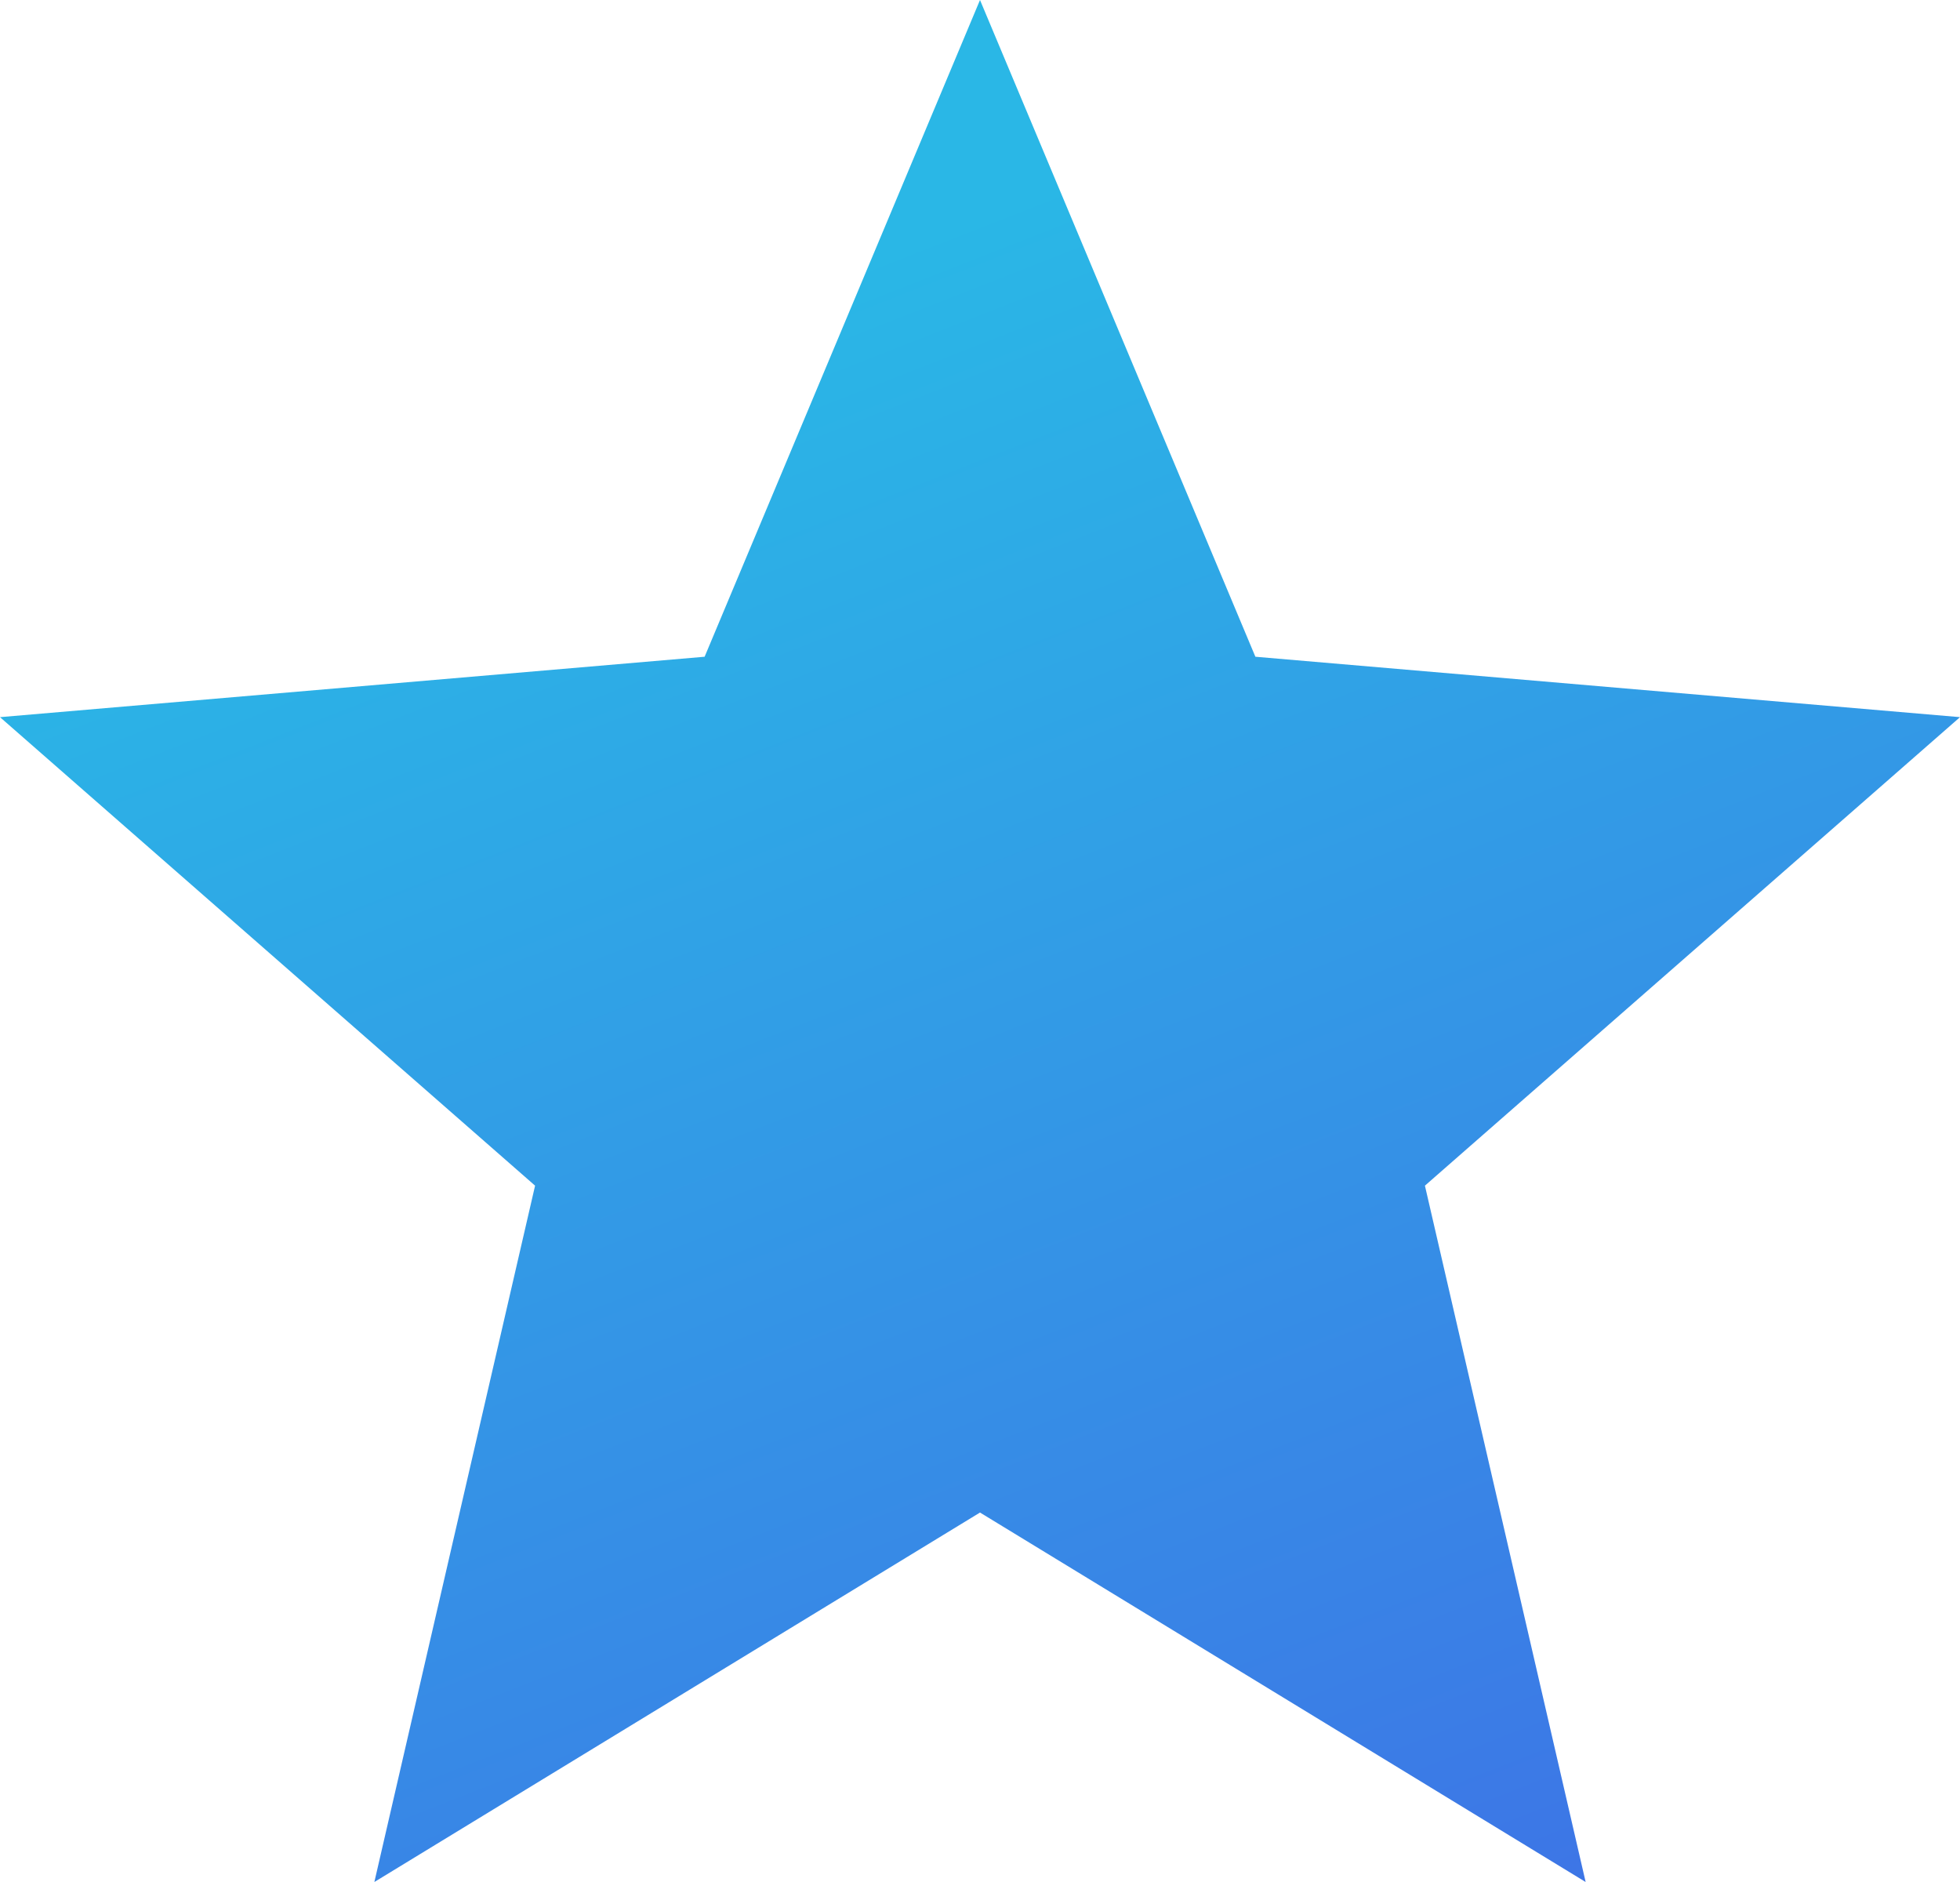
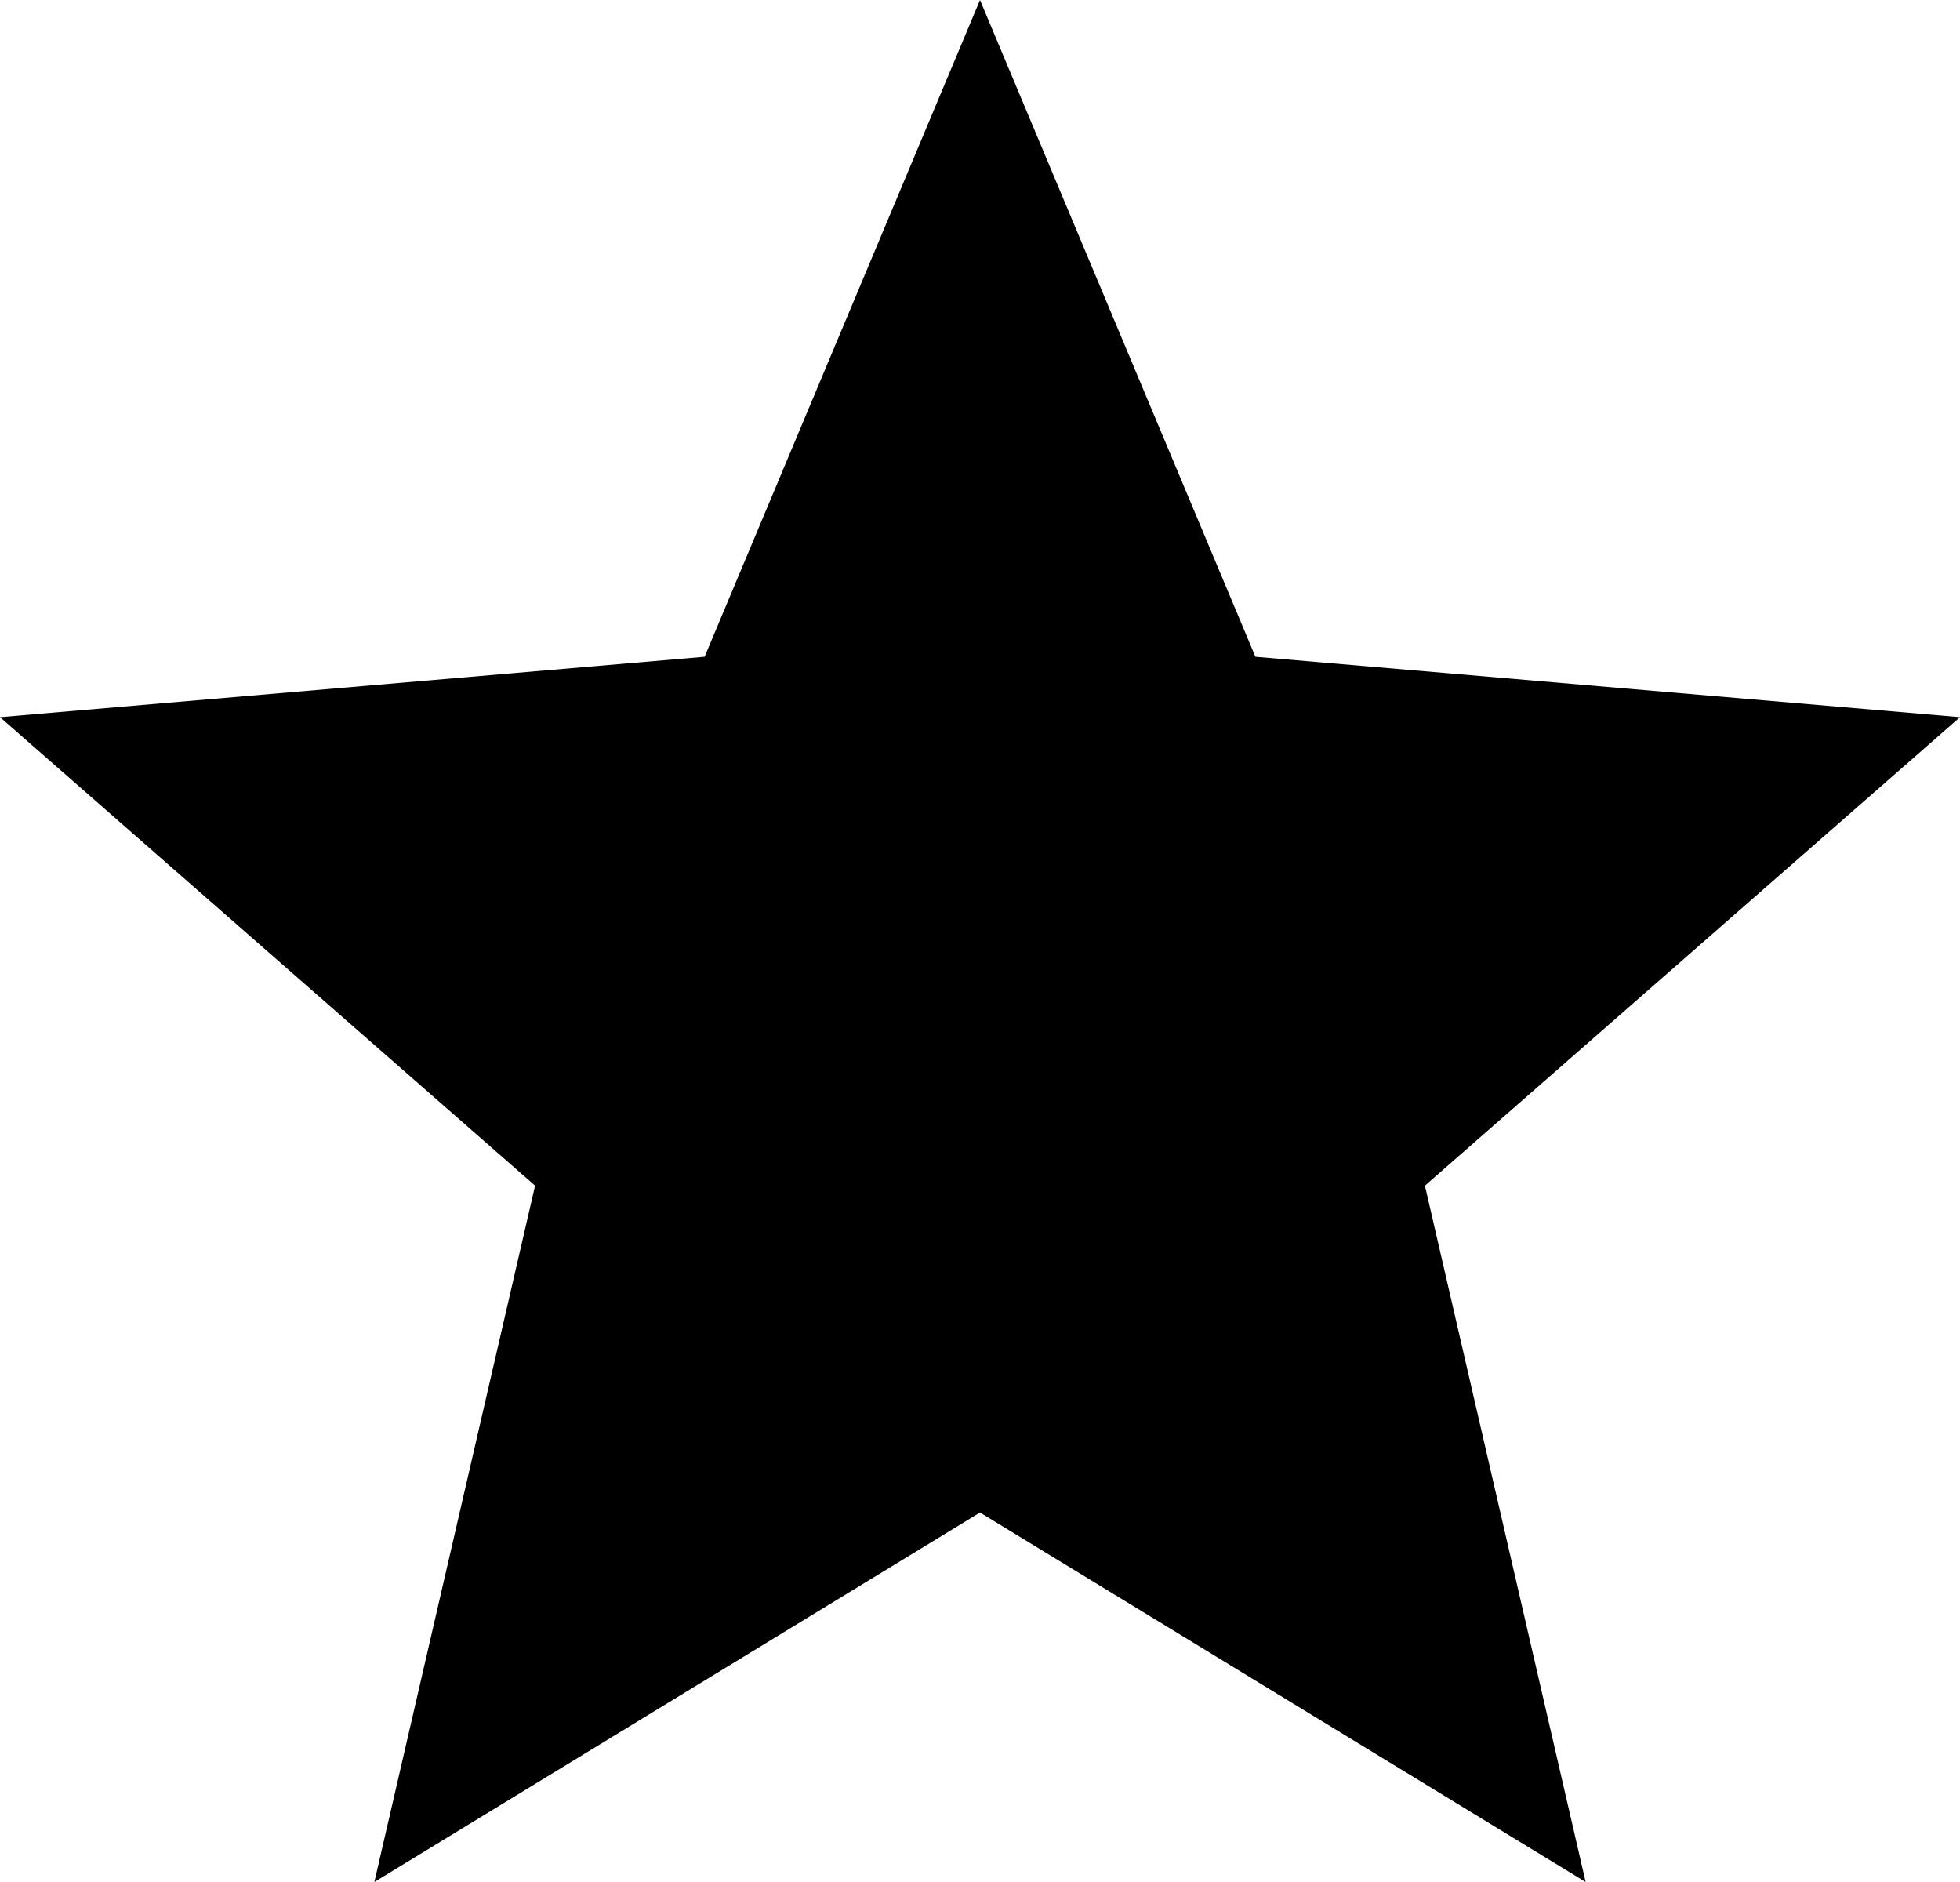
<svg xmlns="http://www.w3.org/2000/svg" width="50" height="48" viewBox="0 0 50 48" fill="none">
-   <path d="M25 38.577L40.45 48L36.35 30.24L50 18.291L32.025 16.75L25 0L17.975 16.75L0 18.291L13.65 30.24L9.55 48L25 38.577Z" fill="url(#paint0_linear_867_11028)" />
-   <defs>
-     <linearGradient id="paint0_linear_867_11028" x1="13.158" y1="10.087" x2="39.34" y2="76.867" gradientUnits="userSpaceOnUse">
-       <stop stop-color="#2AB7E6" />
-       <stop offset="1" stop-color="#484FE6" />
-     </linearGradient>
-   </defs>
+   <path d="M25 38.577L40.45 48L36.35 30.24L50 18.291L32.025 16.75L25 0L17.975 16.75L0 18.291L13.65 30.24L9.55 48L25 38.577Z" fill="currentColor" />
</svg>
